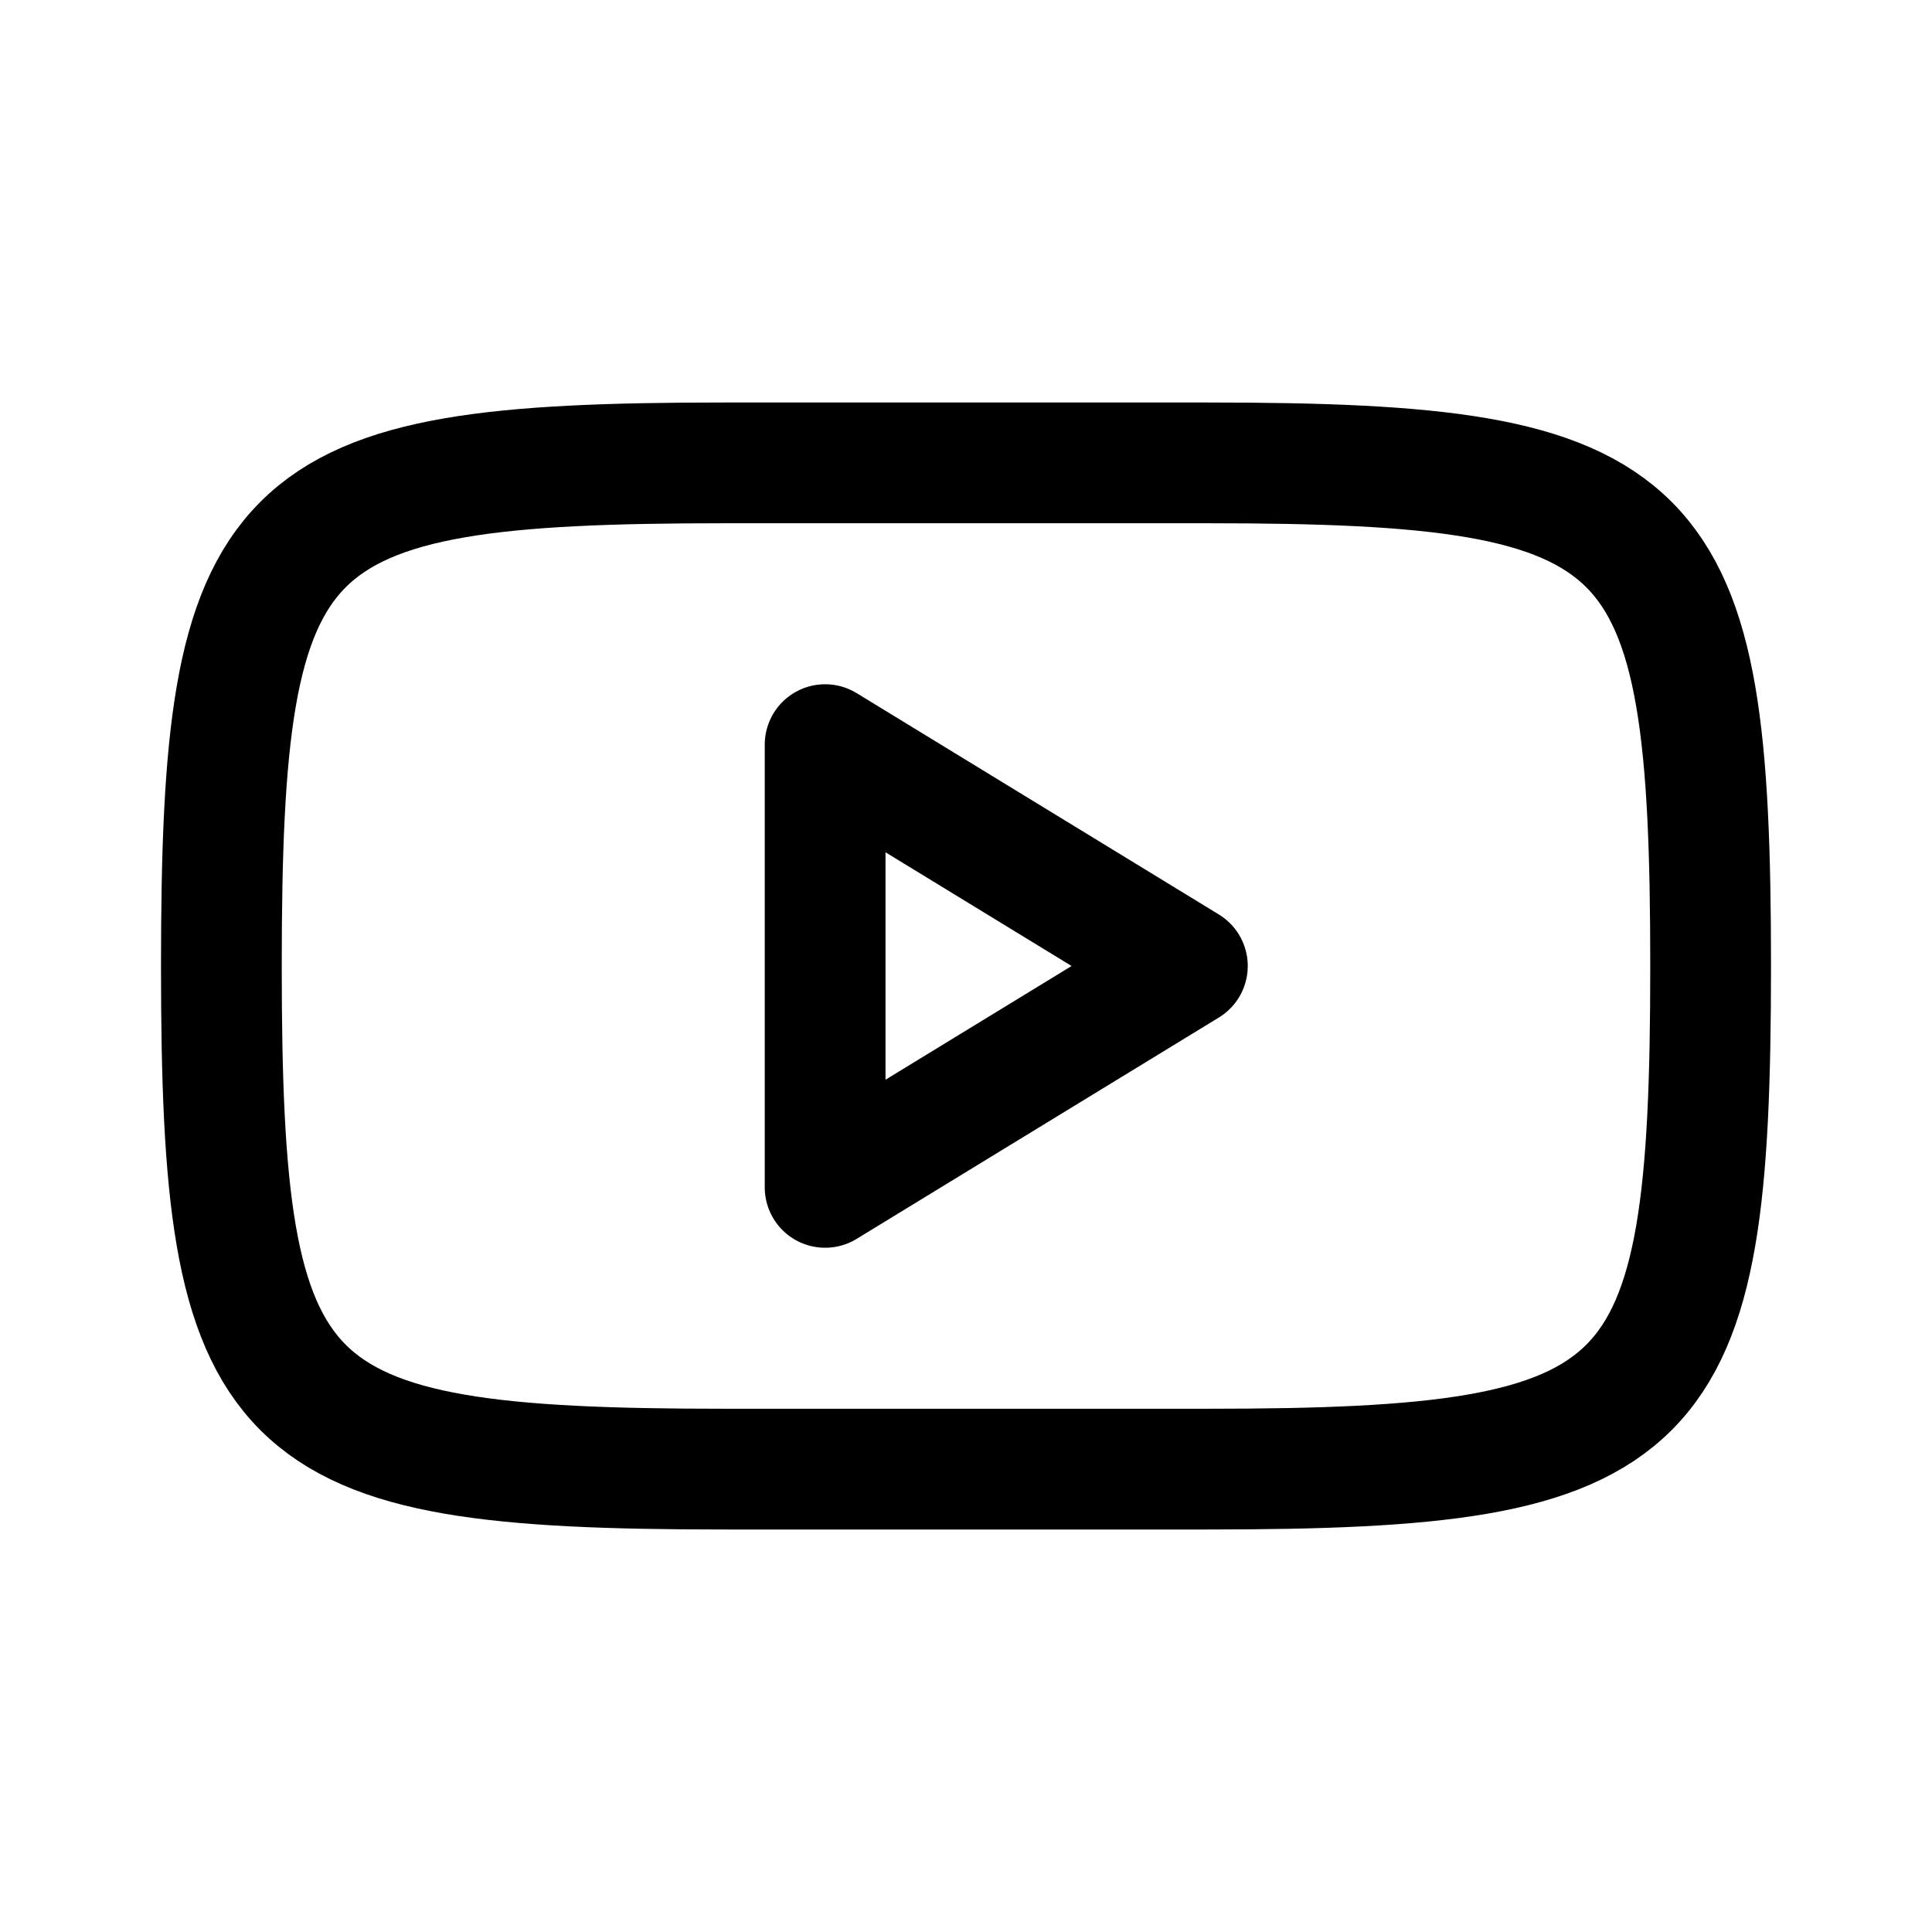
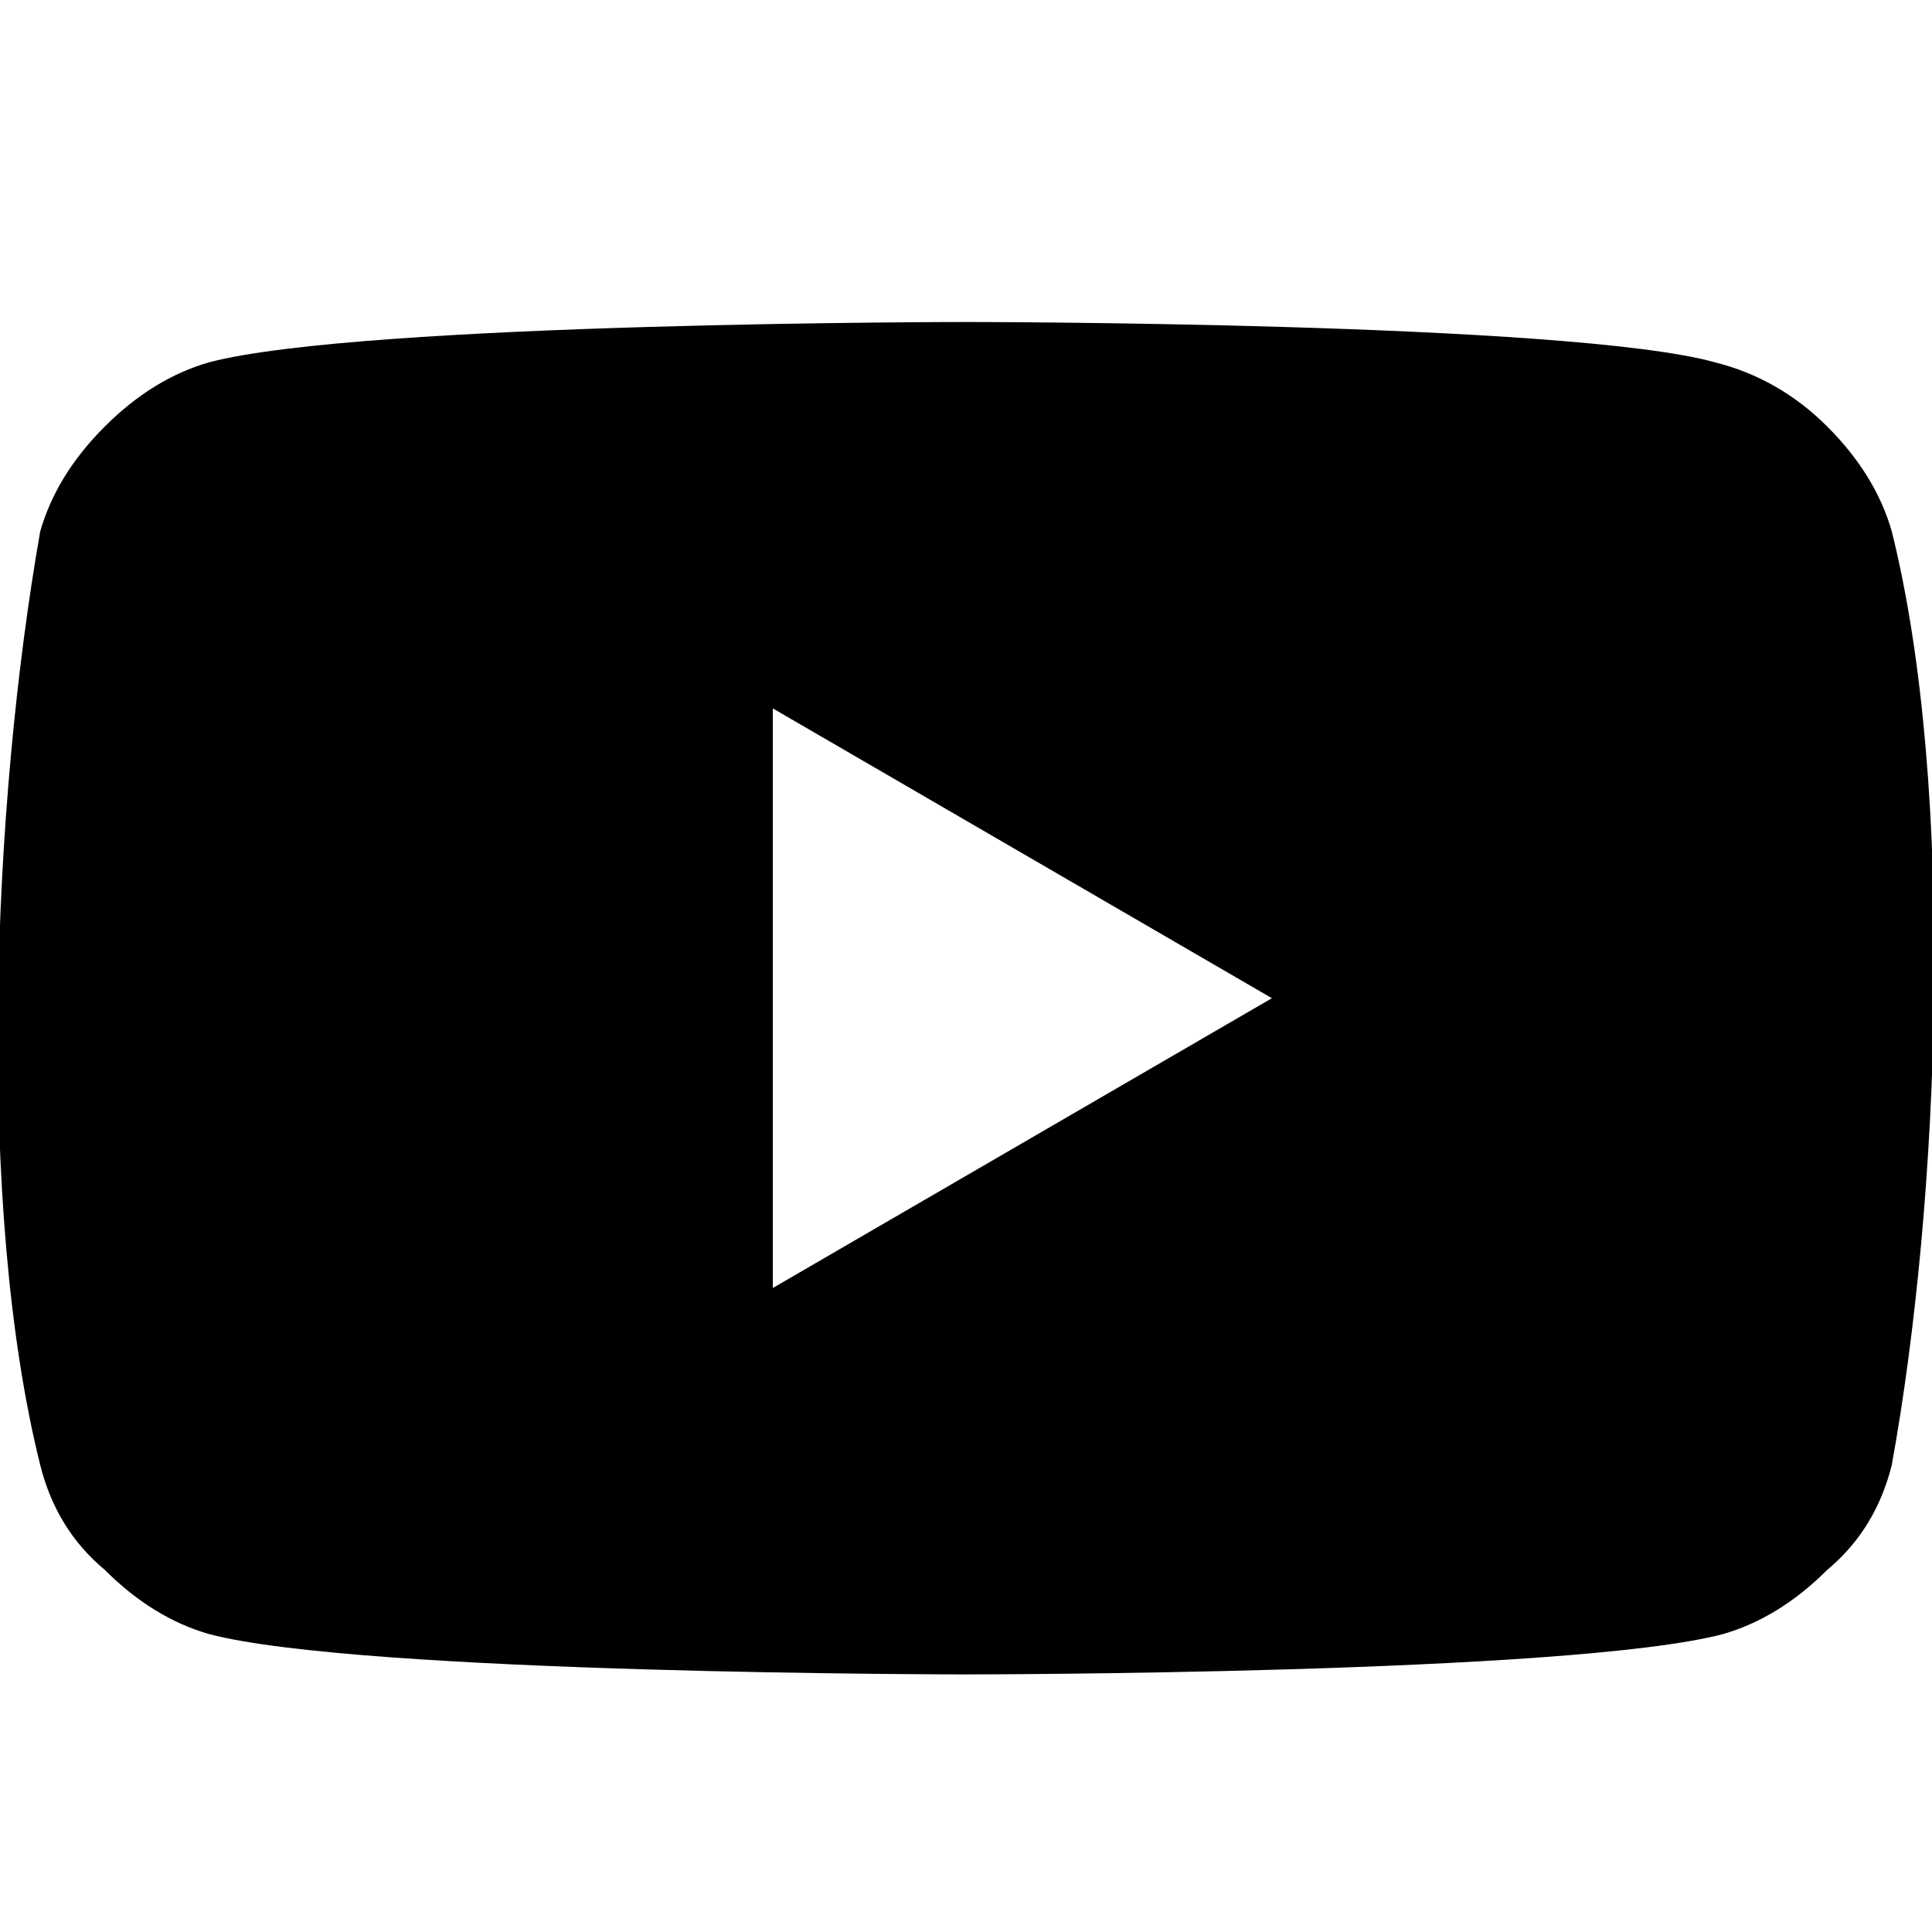
- <svg xmlns="http://www.w3.org/2000/svg" width="192" height="192" fill="none" stroke="#000" stroke-width="12" viewBox="0 0 192 192">
-   <path d="M170 96c0-45-4.962-49.999-50-50H72c-45.038.001-50 5-50 50s4.962 49.999 50 50h48c45.038-.001 50-5 50-50z" />
-   <path stroke-linejoin="round" d="M118 96 82 74v44z" />
+ <svg xmlns="http://www.w3.org/2000/svg" version="1.2" viewBox="0 0 24 24" width="24" height="24">
+   <style>
+ 		.s0 { fill: #000000 } 
+ 	</style>
+   <path id="path4" fill-rule="evenodd" class="s0" d="m22.7 5.3q0.6 0.6 0.8 1.3c0.8 3.2 0.6 8.3 0 11.6q-0.2 0.8-0.8 1.3-0.6 0.6-1.3 0.8c-1.9 0.5-9.4 0.5-9.4 0.5 0 0-7.5 0-9.4-0.5q-0.7-0.2-1.3-0.8-0.6-0.5-0.8-1.3c-0.8-3.2-0.6-8.2 0-11.6q0.2-0.7 0.8-1.3 0.6-0.6 1.3-0.8c1.9-0.5 9.4-0.5 9.4-0.5 0 0 7.5 0 9.3 0.5q0.8 0.2 1.4 0.8zm-13.1 3.5v7.2l6.2-3.6z" />
</svg>
